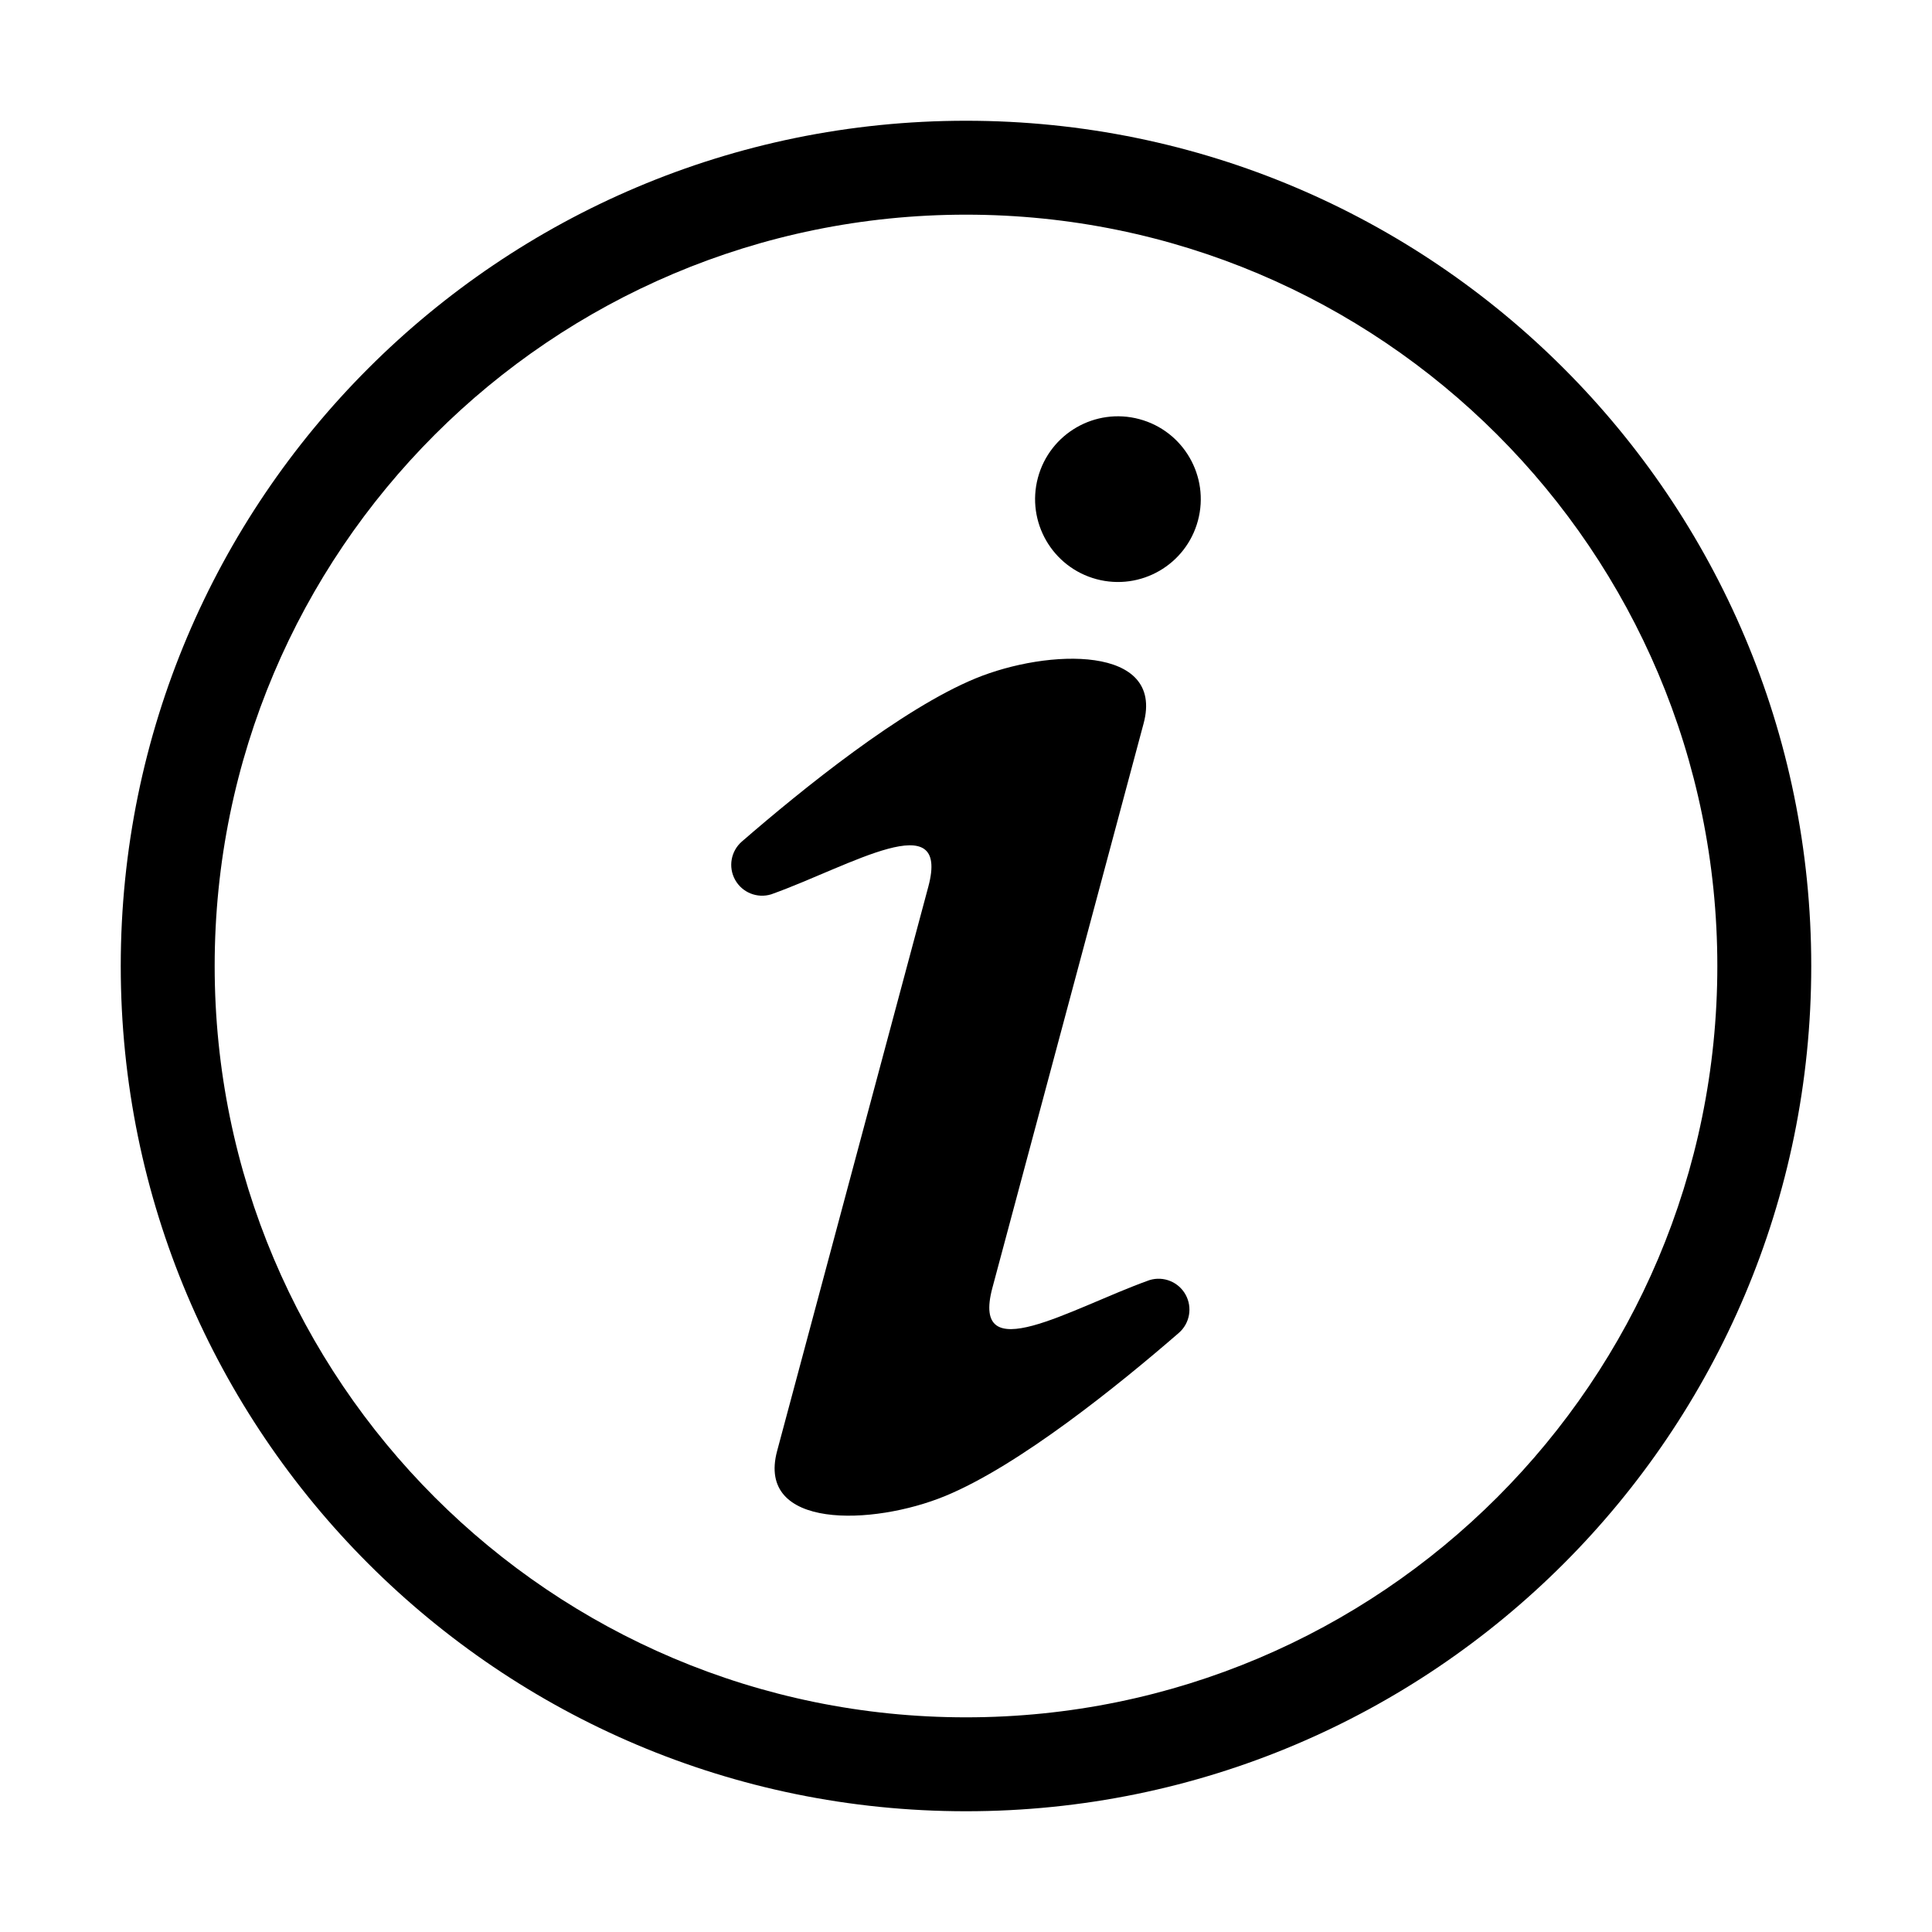
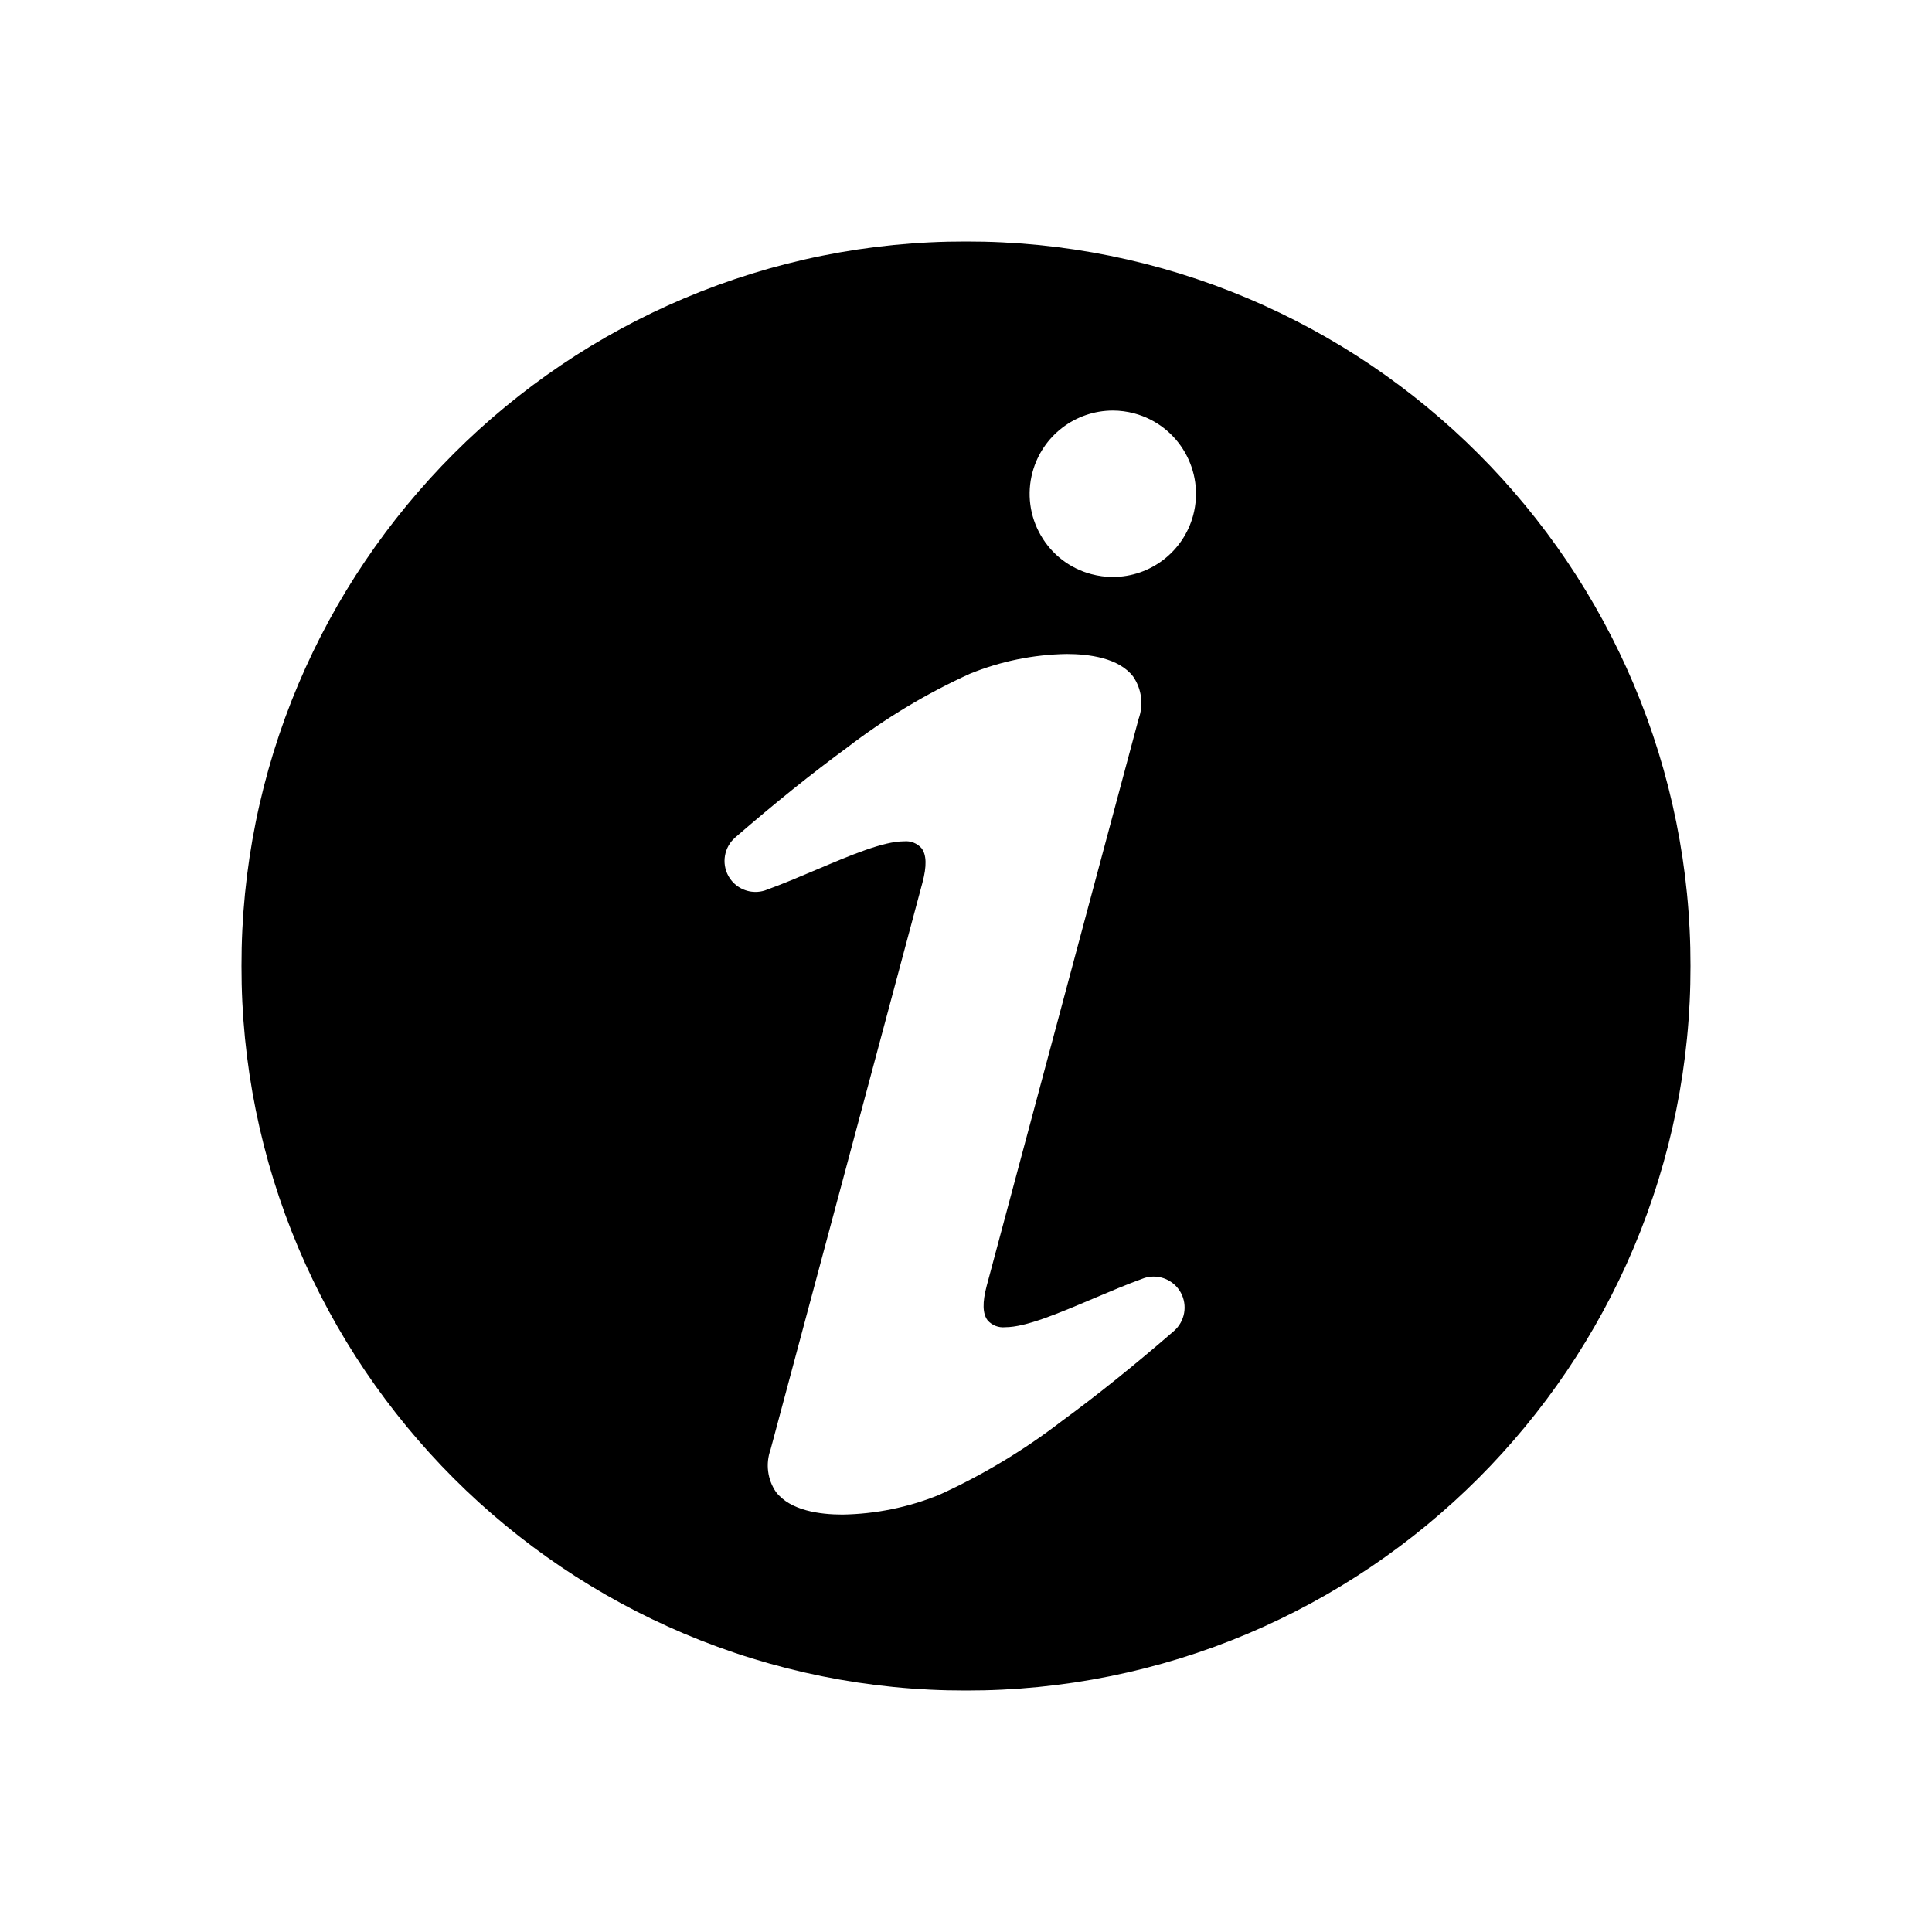
<svg xmlns="http://www.w3.org/2000/svg" viewBox="0 0 160 160">
-   <defs>
-     <clipPath id="a">
-       <path d="M0 0h160v160H0z" />
-     </clipPath>
-   </defs>
-   <g clip-path="url(#a)">
-     <path d="M94.358 34.711a6.86 6.86 0 1 0 4.851 8.4 6.86 6.86 0 0 0-4.851-8.4zM95.203 106.011l-.1.036c-6.474 2.328-14.745 7.429-12.916.6l12.522-46.736c1.743-6.506-7.907-6.2-13.918-3.729-6.126 2.523-14.368 9.188-19.349 13.507a2.556 2.556 0 0 0 2.422 4.377l.1-.036c6.474-2.328 14.745-7.429 12.916-.6l-12.523 46.735c-1.743 6.506 7.907 6.2 13.917 3.729 6.126-2.524 14.369-9.188 19.349-13.507a2.556 2.556 0 0 0-2.42-4.376z" />
-     <path d="M80 10a70 70 0 1 0 70 70 70 70 0 0 0-70-70zm0 132.222A62.222 62.222 0 1 1 142.222 80 62.222 62.222 0 0 1 80 142.222z" />
-   </g>
+   <path d="M80 140a59.624 59.624 0 0 1-23.355-4.715 60.006 60.006 0 0 1-10.192-5.532 60.433 60.433 0 0 1-8.88-7.326 60.438 60.438 0 0 1-7.326-8.88 60 60 0 0 1-5.532-10.192A59.625 59.625 0 0 1 20 80a59.626 59.626 0 0 1 4.715-23.355 60 60 0 0 1 5.532-10.192 60.44 60.44 0 0 1 7.326-8.88 60.436 60.436 0 0 1 8.88-7.327 60.007 60.007 0 0 1 10.192-5.532A59.622 59.622 0 0 1 80 20a59.623 59.623 0 0 1 23.355 4.715 60.005 60.005 0 0 1 10.192 5.532 60.434 60.434 0 0 1 8.88 7.327 60.438 60.438 0 0 1 7.327 8.88 60 60 0 0 1 5.532 10.192A59.624 59.624 0 0 1 140 80a59.623 59.623 0 0 1-4.715 23.355 60 60 0 0 1-5.532 10.192 60.431 60.431 0 0 1-7.327 8.88 60.43 60.43 0 0 1-8.88 7.326 60.005 60.005 0 0 1-10.192 5.532A59.626 59.626 0 0 1 80 140zm-5.143-70.324a1.712 1.712 0 0 1 1.458.566c.421.549.445 1.488.075 2.871l-12.576 46.934a3.885 3.885 0 0 0 .449 3.513c1.186 1.545 3.649 1.869 5.508 1.869a22.222 22.222 0 0 0 8.018-1.637 51.981 51.981 0 0 0 10.147-6.105c2.891-2.114 6.014-4.623 9.283-7.458a2.578 2.578 0 0 0 .567-3.183 2.569 2.569 0 0 0-2.246-1.325 2.564 2.564 0 0 0-.752.113l-.1.036c-1.353.487-2.793 1.1-4.186 1.689-2.855 1.211-5.549 2.355-7.251 2.355a1.712 1.712 0 0 1-1.459-.566c-.421-.549-.445-1.488-.075-2.871l12.576-46.934a3.885 3.885 0 0 0-.449-3.513c-1.186-1.545-3.649-1.869-5.508-1.869a22.22 22.22 0 0 0-8.018 1.638A51.96 51.96 0 0 0 70.17 61.9c-2.891 2.114-6.014 4.623-9.283 7.458a2.577 2.577 0 0 0-.566 3.183 2.567 2.567 0 0 0 2.246 1.325 2.563 2.563 0 0 0 .752-.113l.1-.036c1.353-.487 2.793-1.1 4.186-1.689 2.856-1.21 5.55-2.353 7.252-2.353zm17.3-35.675a6.9 6.9 0 0 0-6.65 5.107 6.845 6.845 0 0 0 .688 5.228 6.843 6.843 0 0 0 4.183 3.21 6.935 6.935 0 0 0 1.787.236 6.9 6.9 0 0 0 6.649-5.107 6.9 6.9 0 0 0-4.871-8.437 6.908 6.908 0 0 0-1.79-.238z" />
</svg>
